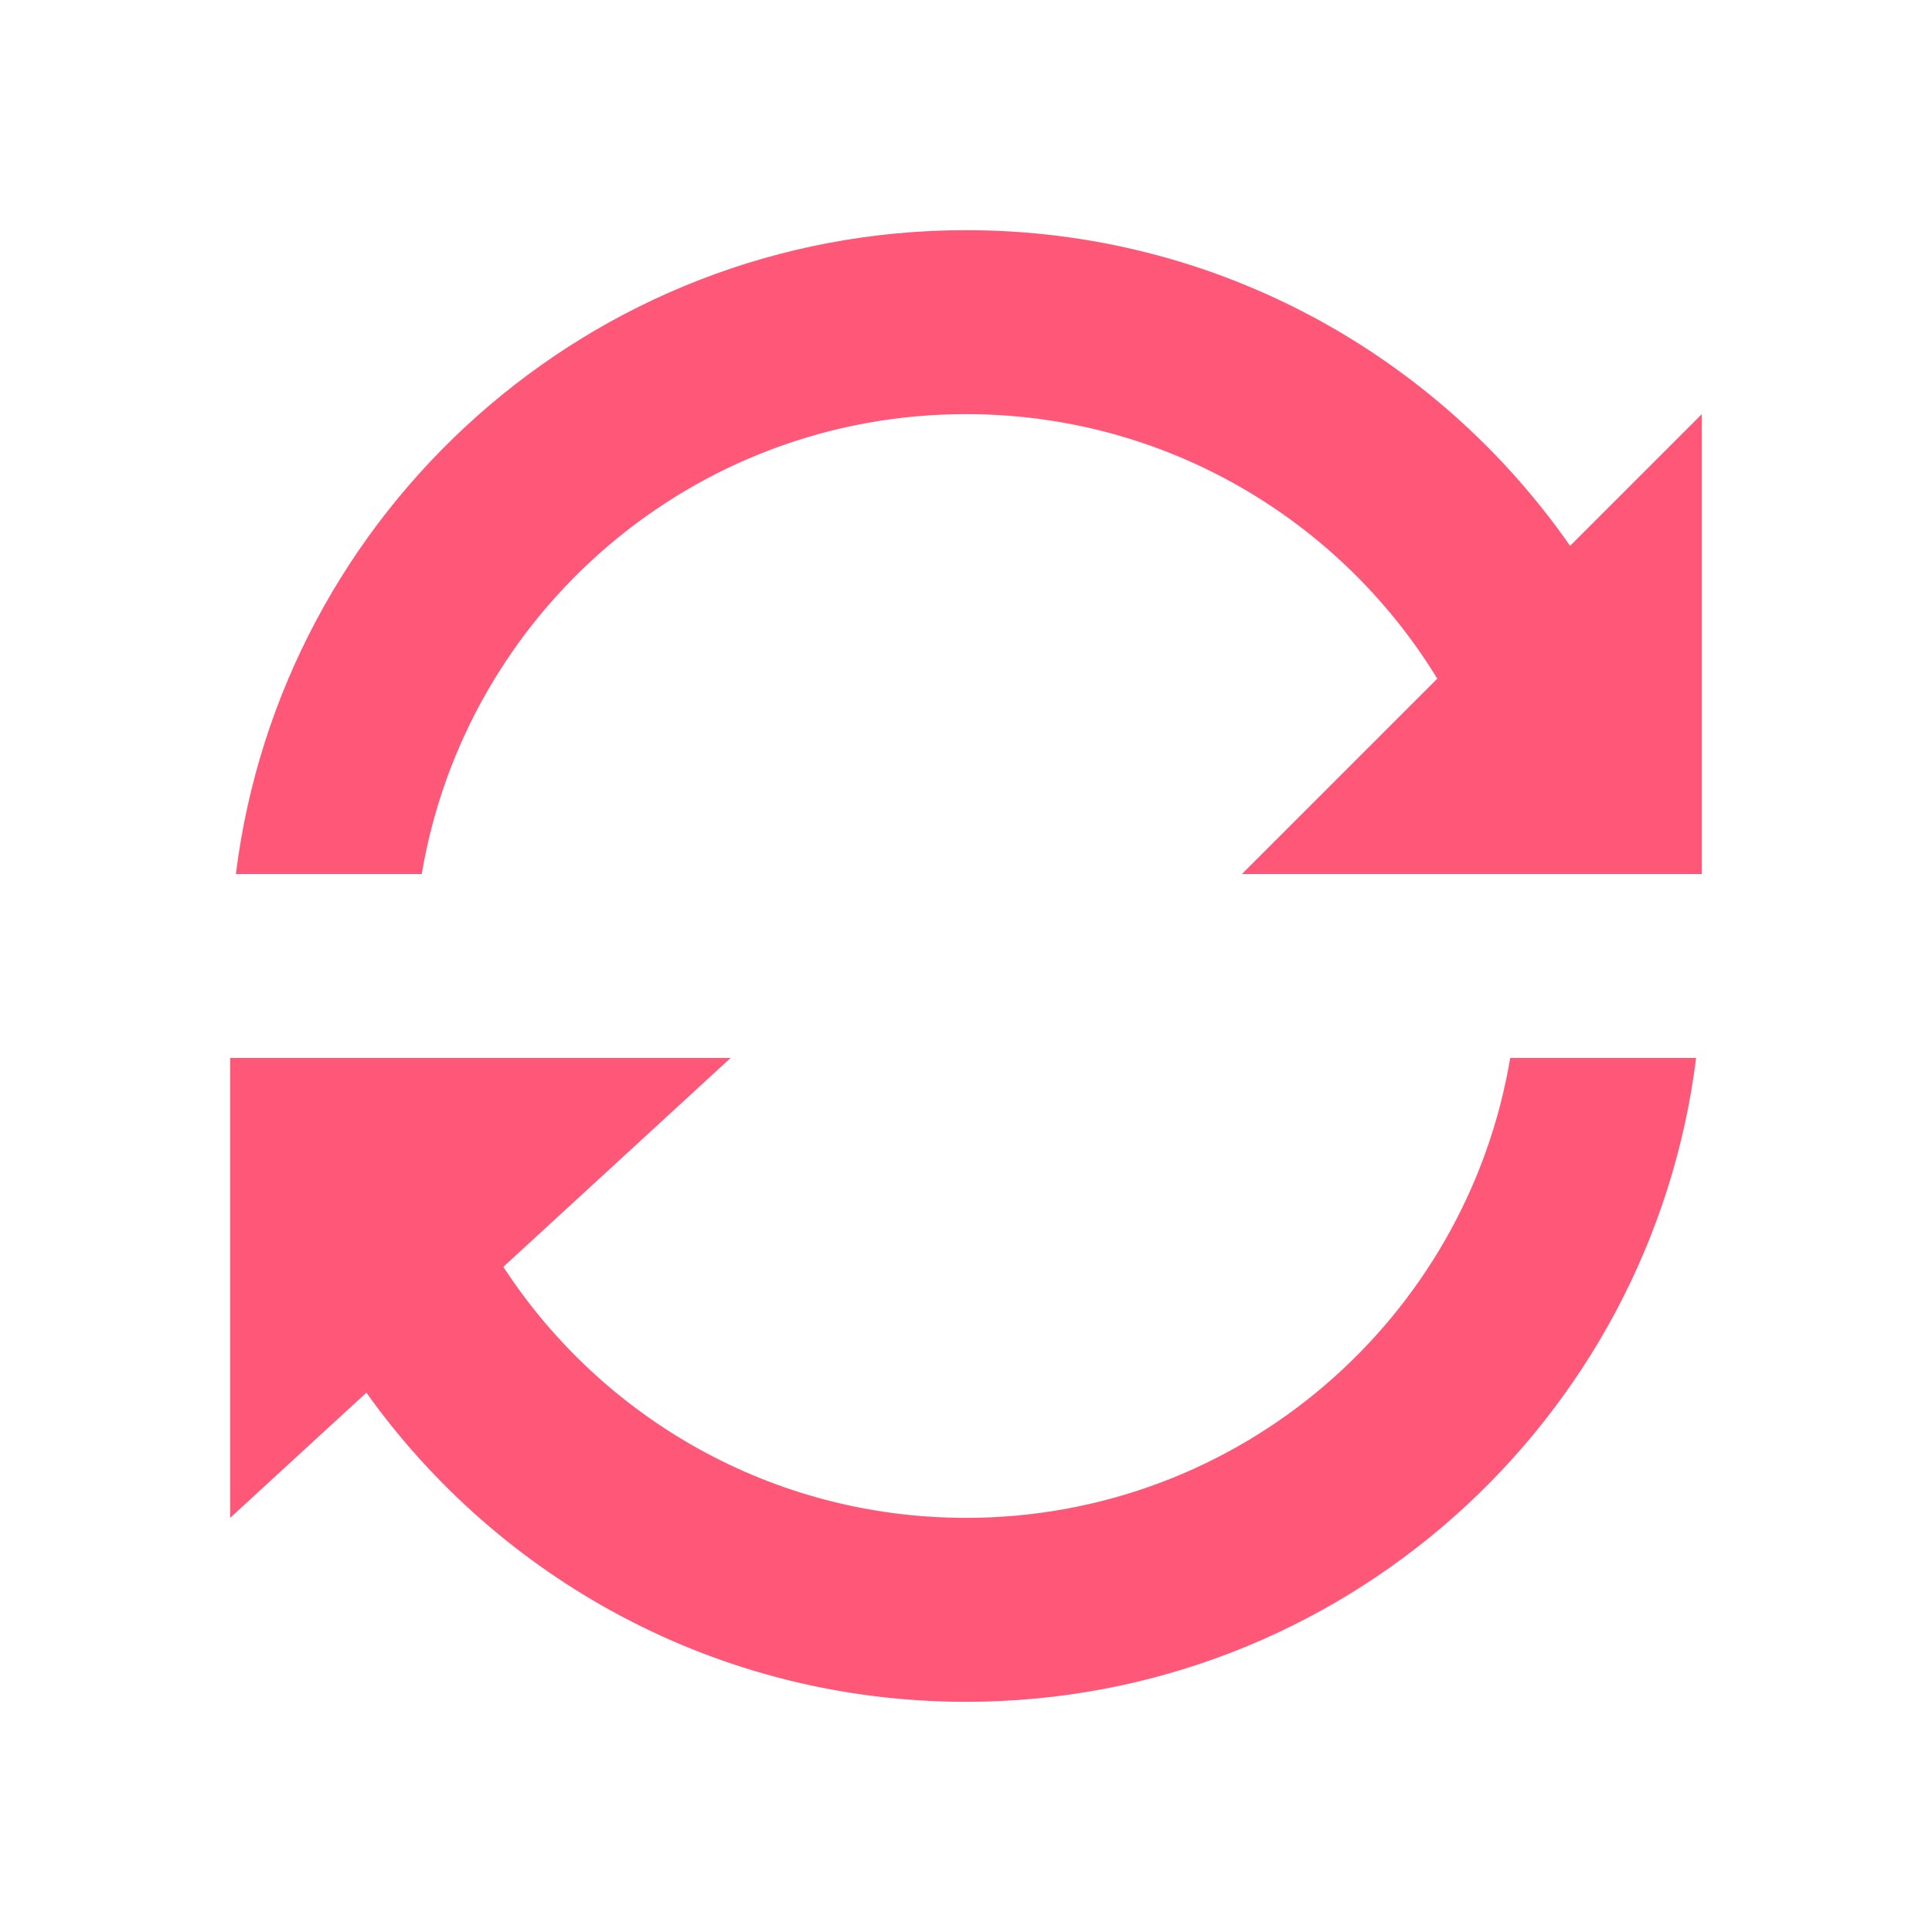
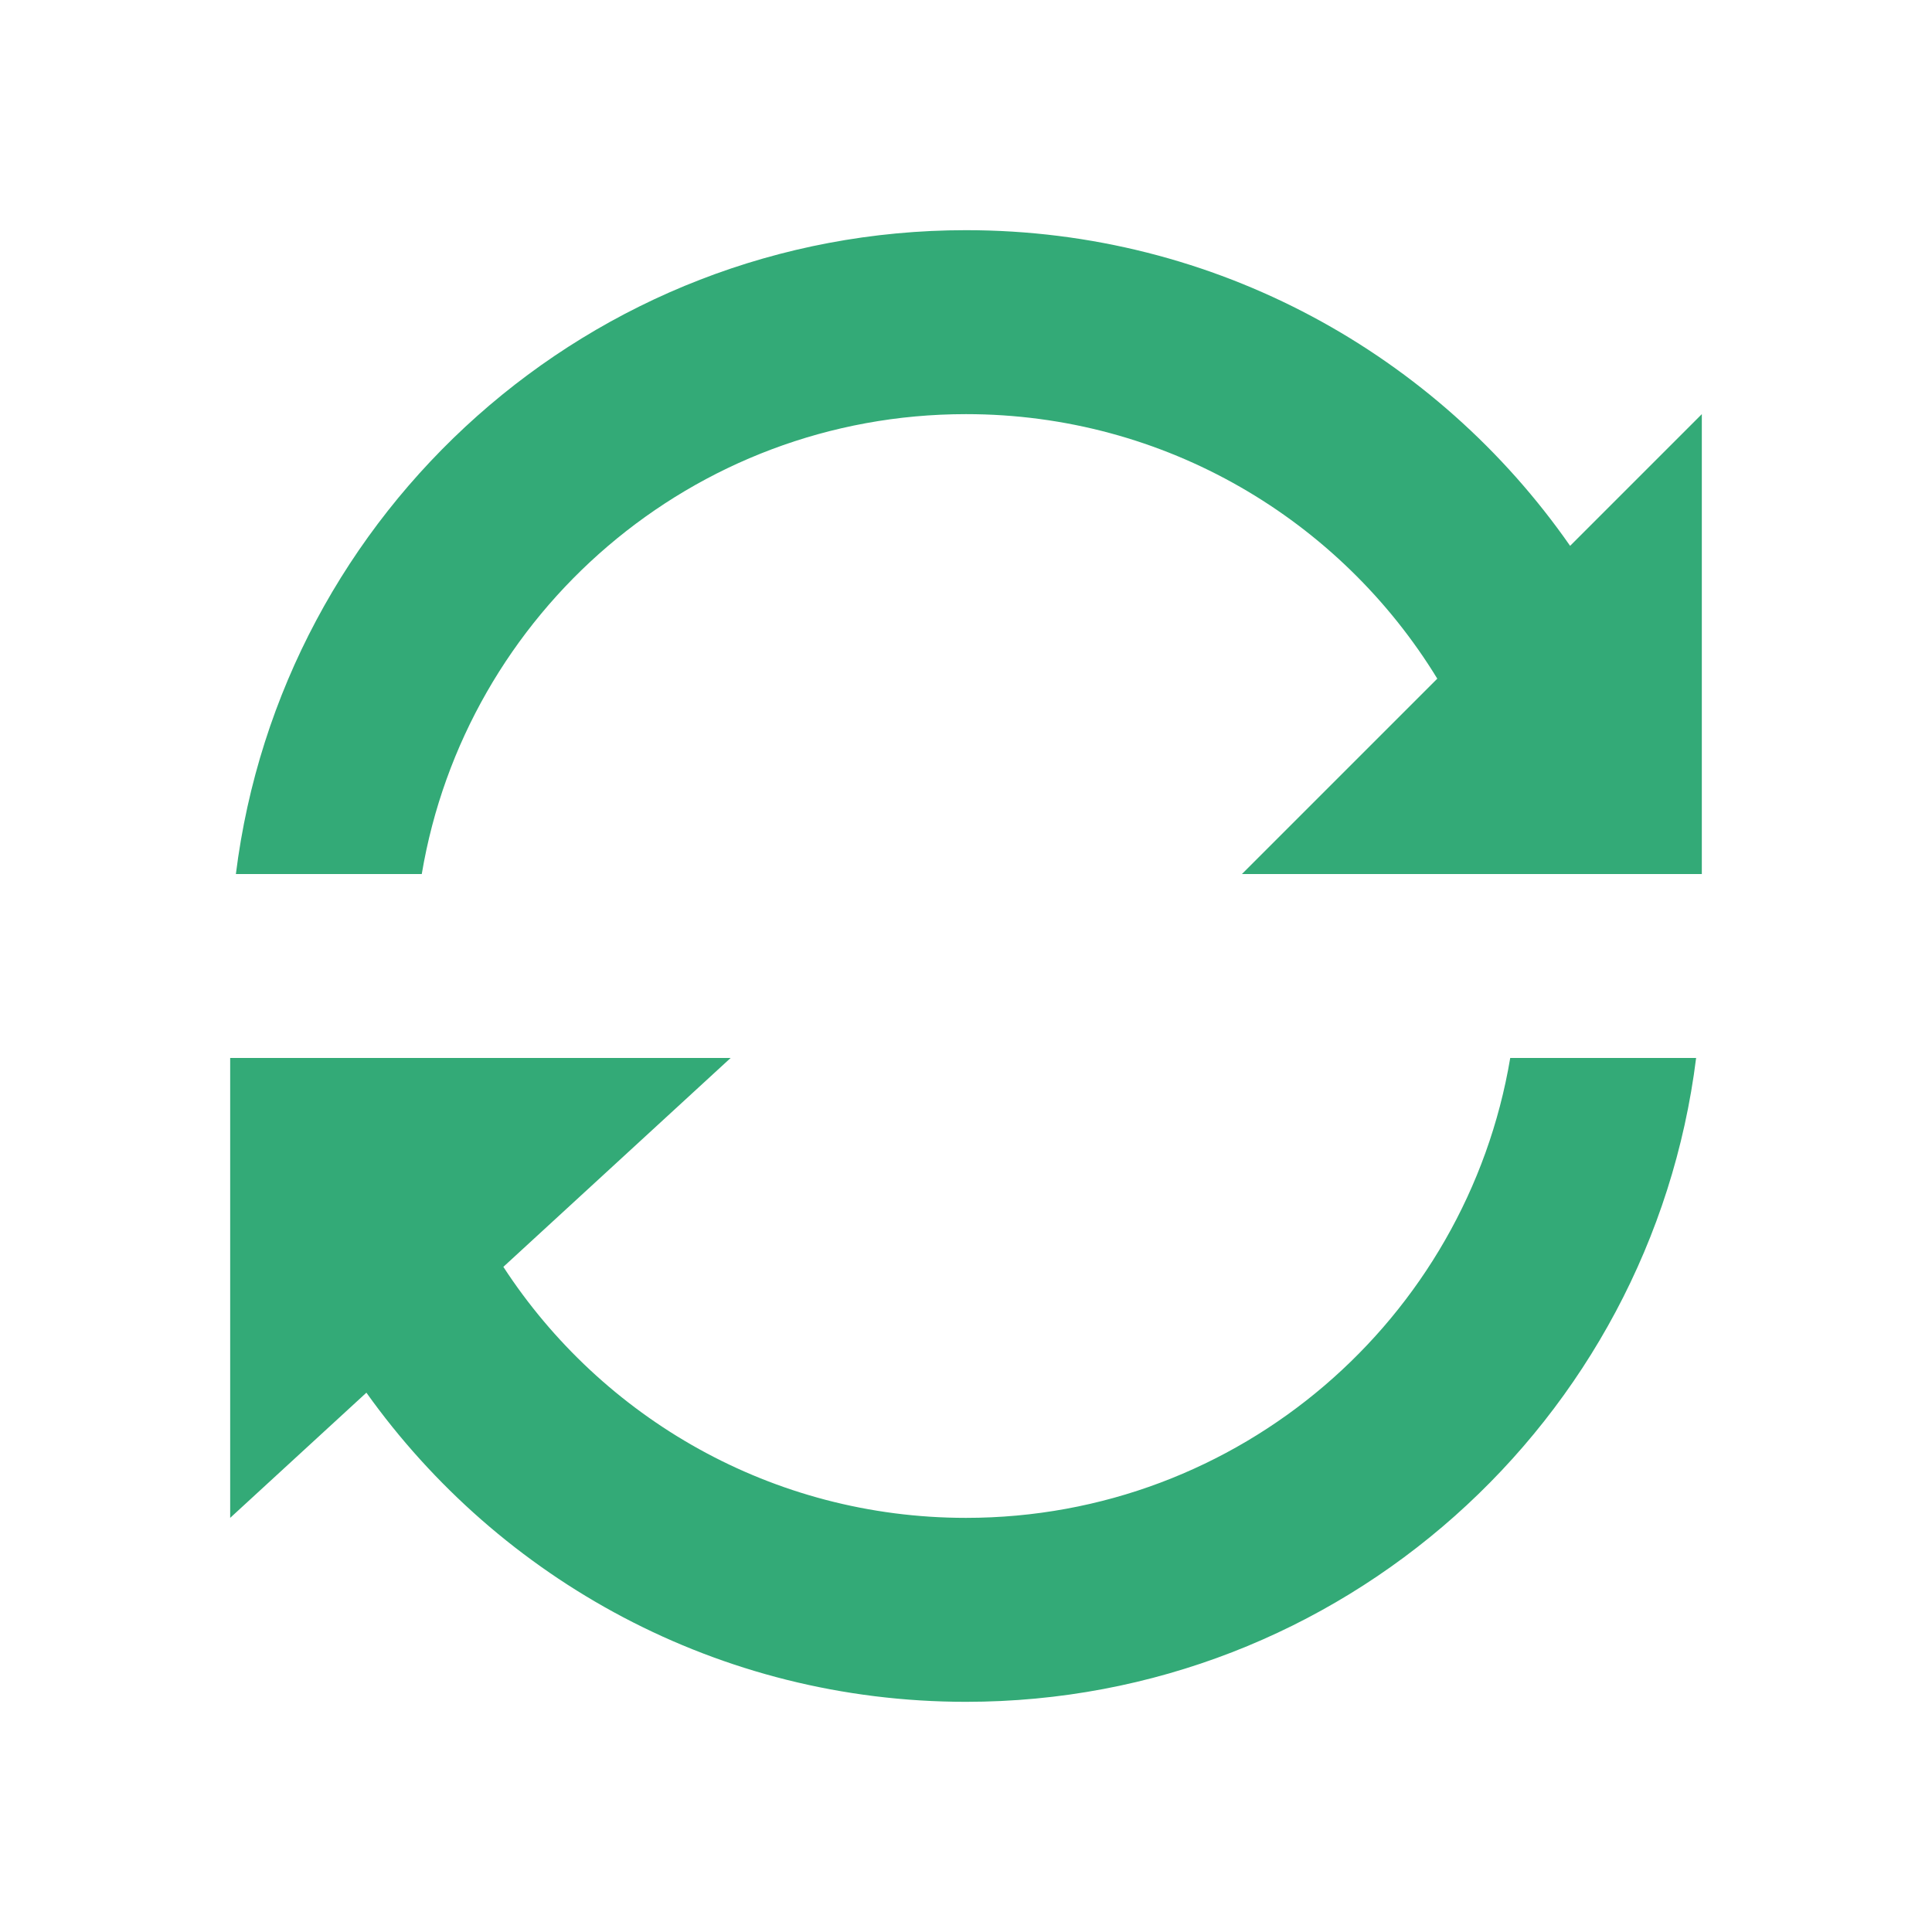
<svg xmlns="http://www.w3.org/2000/svg" version="1.1" id="Capa_1" x="0px" y="0px" viewBox="0 0 16 16" style="enable-background:new 0 0 16 16;" xml:space="preserve" width="512px" height="512px">
  <defs id="defs41" />
  <g id="g6" transform="matrix(0.7617188,0,0,0.7617188,1.90625,1.90625)" style="stroke-width:1.313">
-     <path d="M 2.083,9 H 0.062 0 v 5 L 1.481,12.639 C 2.932,14.673 5.311,16 8,16 c 4.08,0 7.446,-3.054 7.938,-7 H 13.917 C 13.441,11.838 10.973,14 8,14 5.894,14 4.04,12.914 2.97,11.271 L 5.441,9 Z" id="path2" style="fill:#ff5777;stroke-width:1.356" />
-     <path d="M 8,0 C 3.92,0 0.554,3.054 0.062,7 H 2.083 C 2.559,4.162 5.027,2 8,2 c 2.169,0 4.07,1.151 5.124,2.876 L 11,7 h 2 0.917 2.021 H 16 V 2 L 14.568,3.432 C 13.123,1.357 10.72,0 8,0 Z" id="path4" style="fill:#ff5777;stroke-width:1.356" />
+     <path d="M 2.083,9 H 0.062 0 v 5 L 1.481,12.639 C 2.932,14.673 5.311,16 8,16 c 4.08,0 7.446,-3.054 7.938,-7 H 13.917 C 13.441,11.838 10.973,14 8,14 5.894,14 4.04,12.914 2.97,11.271 L 5.441,9 Z" id="path2" style="fill:#33aa77;stroke-width:1.356" />
+     <path d="M 8,0 C 3.92,0 0.554,3.054 0.062,7 H 2.083 C 2.559,4.162 5.027,2 8,2 c 2.169,0 4.07,1.151 5.124,2.876 L 11,7 h 2 0.917 2.021 H 16 V 2 L 14.568,3.432 C 13.123,1.357 10.72,0 8,0 Z" id="path4" style="fill:#33aa77;stroke-width:1.356" />
  </g>
  <g id="g8" />
  <g id="g10" />
  <g id="g12" />
  <g id="g14" />
  <g id="g16" />
  <g id="g18" />
  <g id="g20" />
  <g id="g22" />
  <g id="g24" />
  <g id="g26" />
  <g id="g28" />
  <g id="g30" />
  <g id="g32" />
  <g id="g34" />
  <g id="g36" />
</svg>
